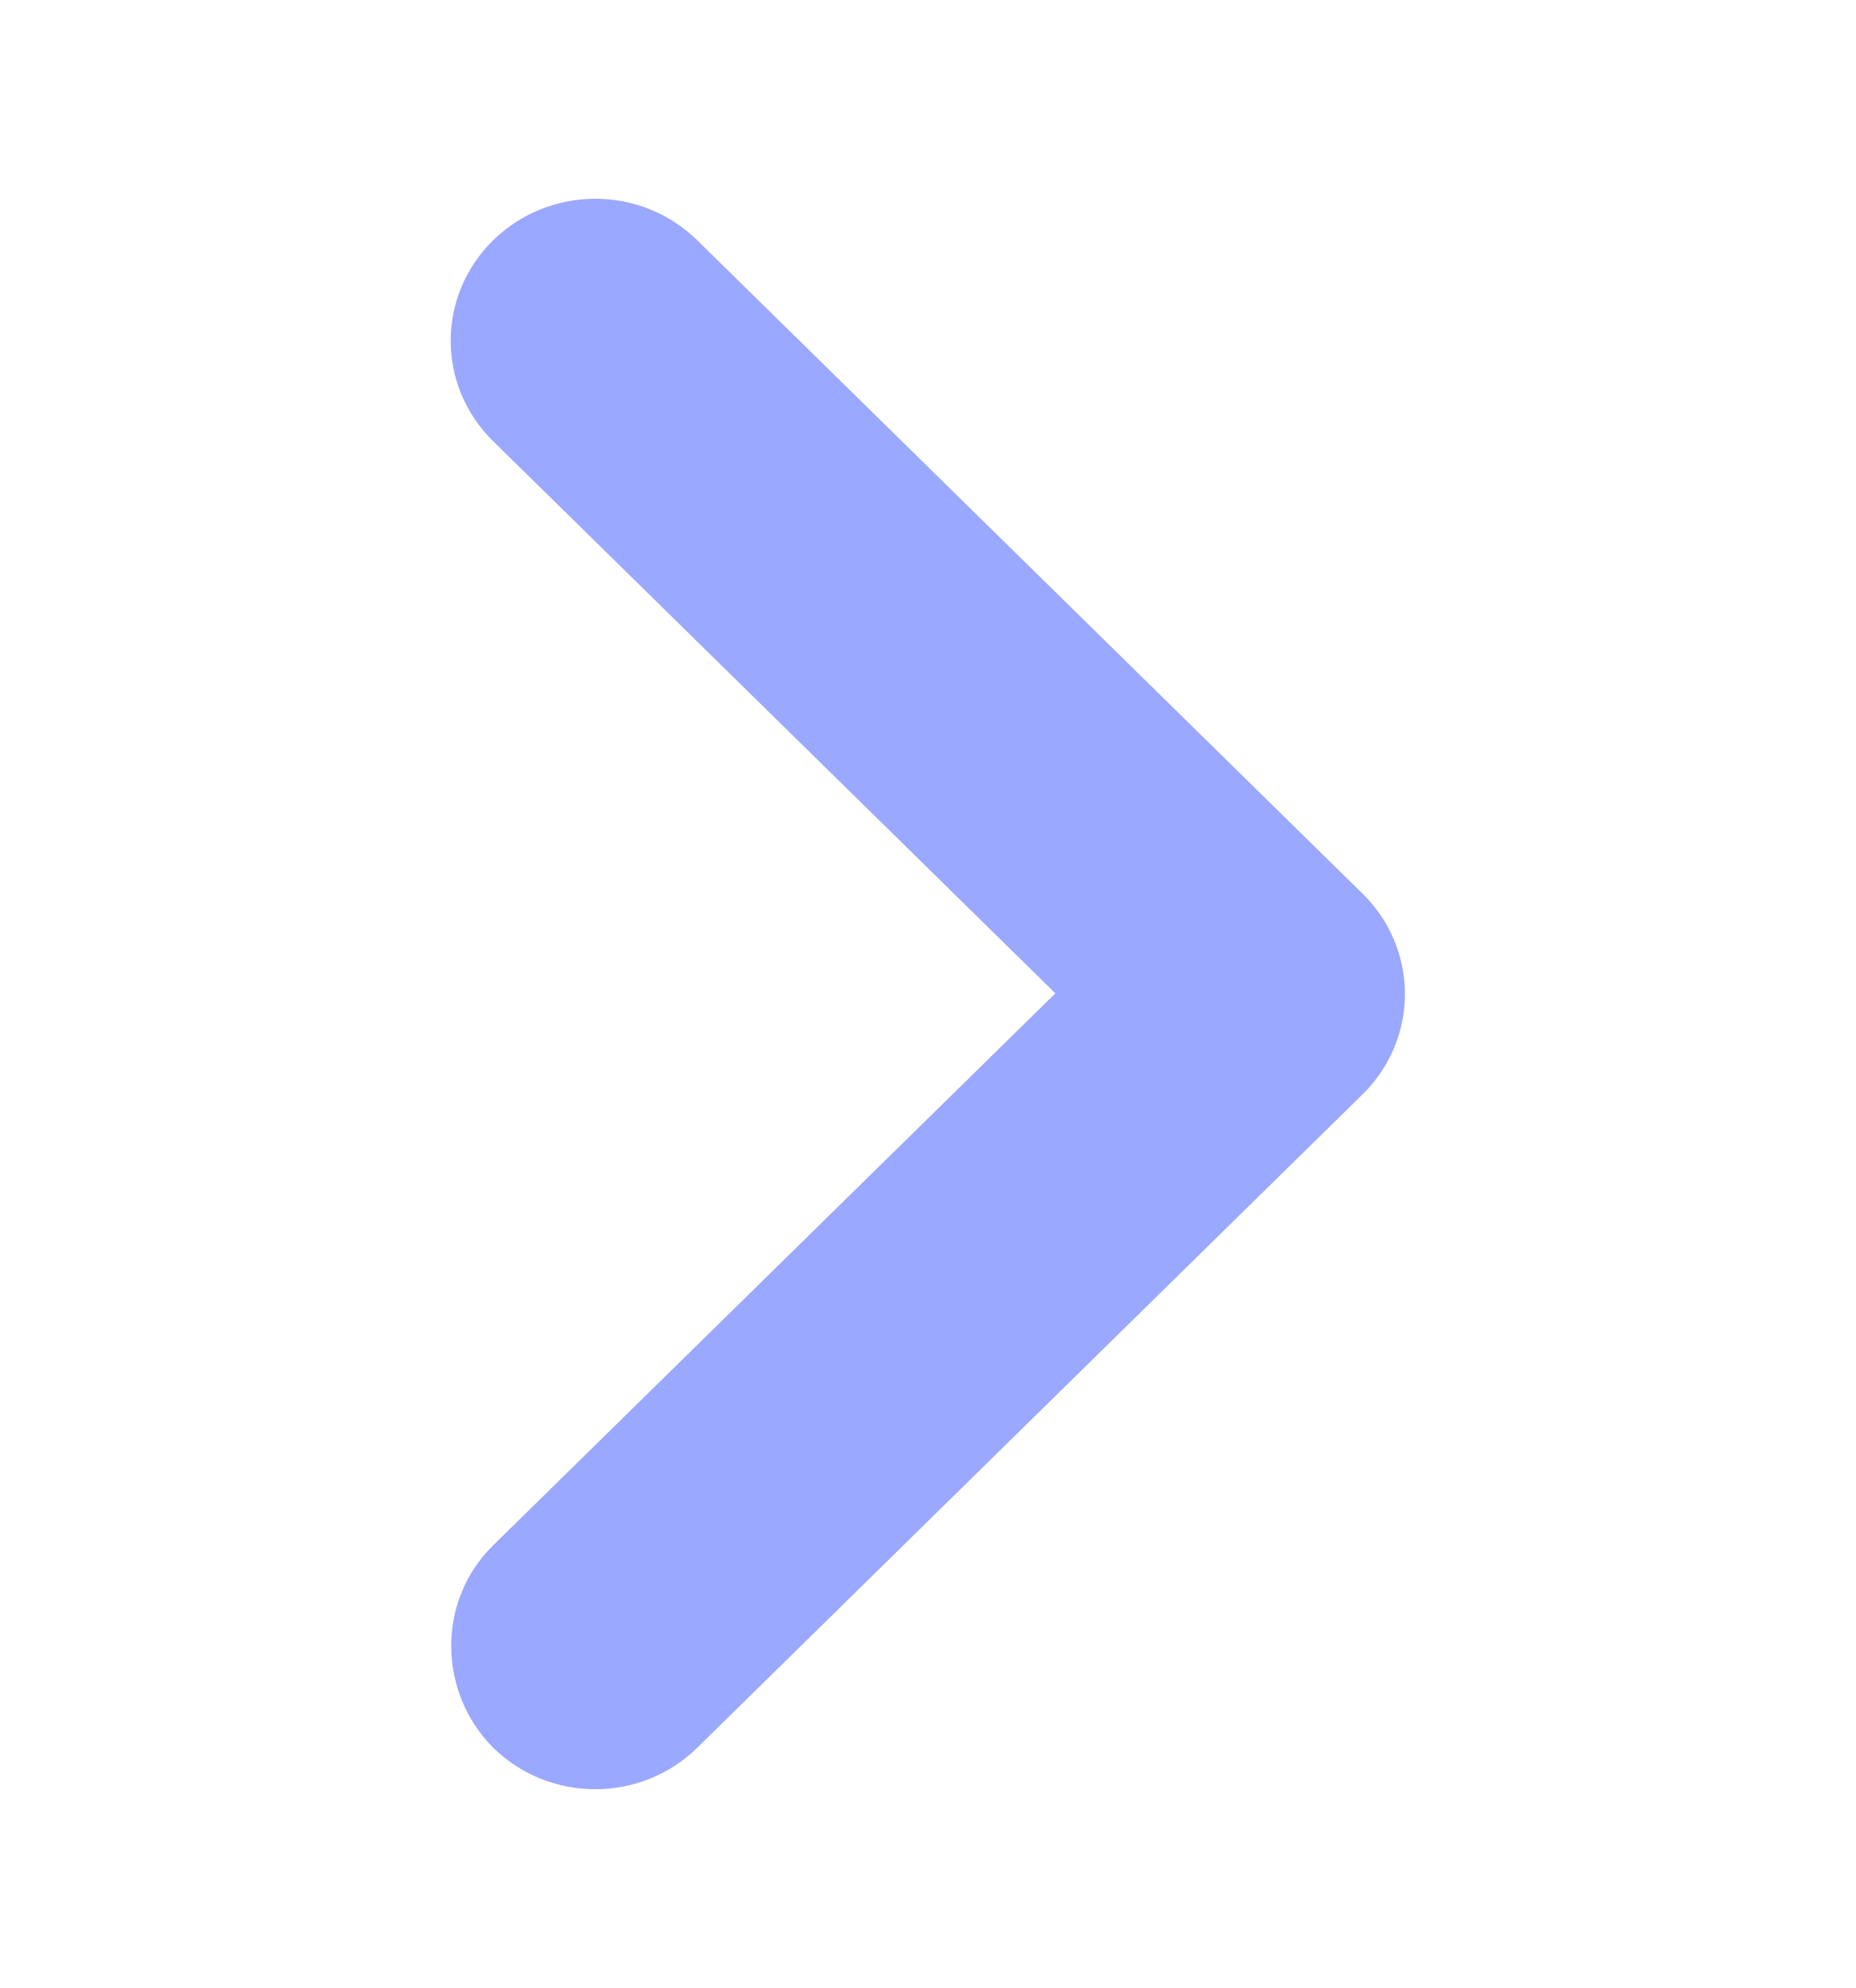
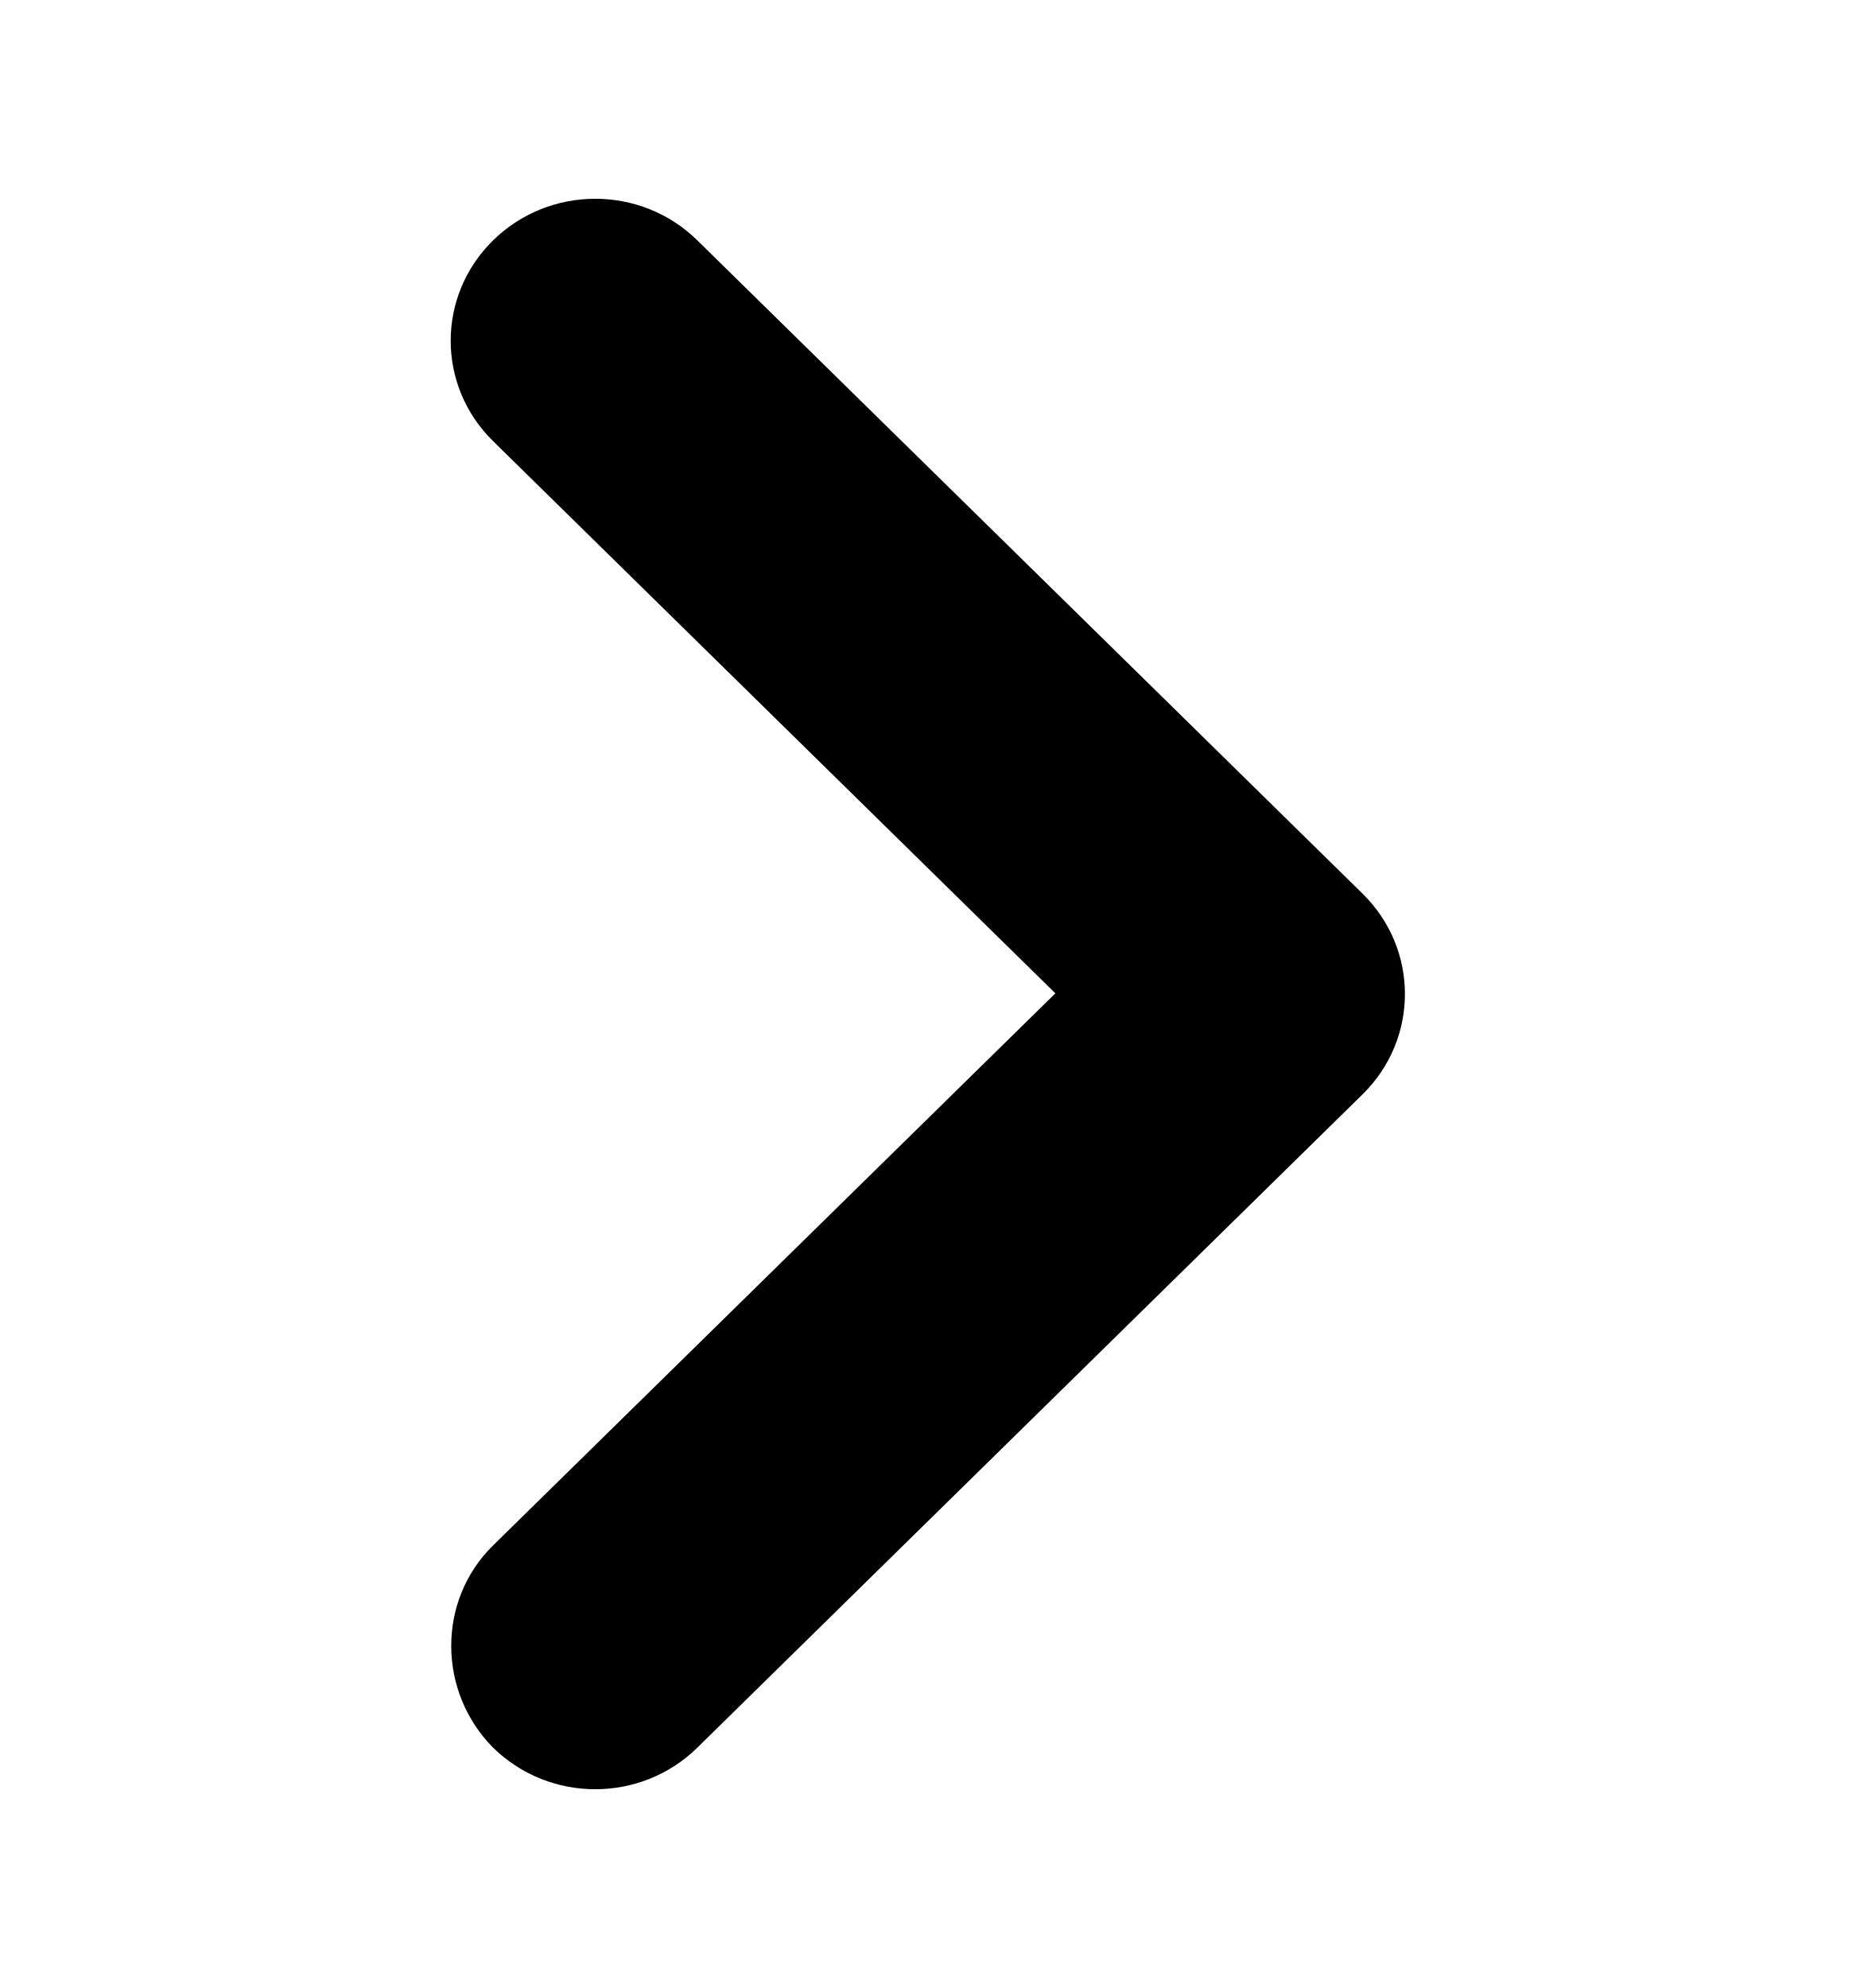
- <svg xmlns="http://www.w3.org/2000/svg" width="14" height="15" viewBox="0 0 14 15" fill="none">
-   <path d="M3.72 11.661L7.963 7.495L3.72 3.328C3.294 2.909 3.294 2.233 3.72 1.814C4.147 1.395 4.836 1.395 5.262 1.814L10.281 6.743C10.707 7.162 10.707 7.838 10.281 8.257L5.262 13.186C4.836 13.605 4.147 13.605 3.72 13.186C3.305 12.767 3.294 12.08 3.72 11.661Z" fill="#9BA8FF" />
+ <svg xmlns="http://www.w3.org/2000/svg" width="14" height="15" viewBox="0 0 14 15" fill="currentColor">
+   <path d="M3.72 11.661L7.963 7.495L3.72 3.328C3.294 2.909 3.294 2.233 3.72 1.814C4.147 1.395 4.836 1.395 5.262 1.814L10.281 6.743C10.707 7.162 10.707 7.838 10.281 8.257L5.262 13.186C4.836 13.605 4.147 13.605 3.72 13.186C3.305 12.767 3.294 12.08 3.72 11.661Z" fill="currentColor" />
</svg>
